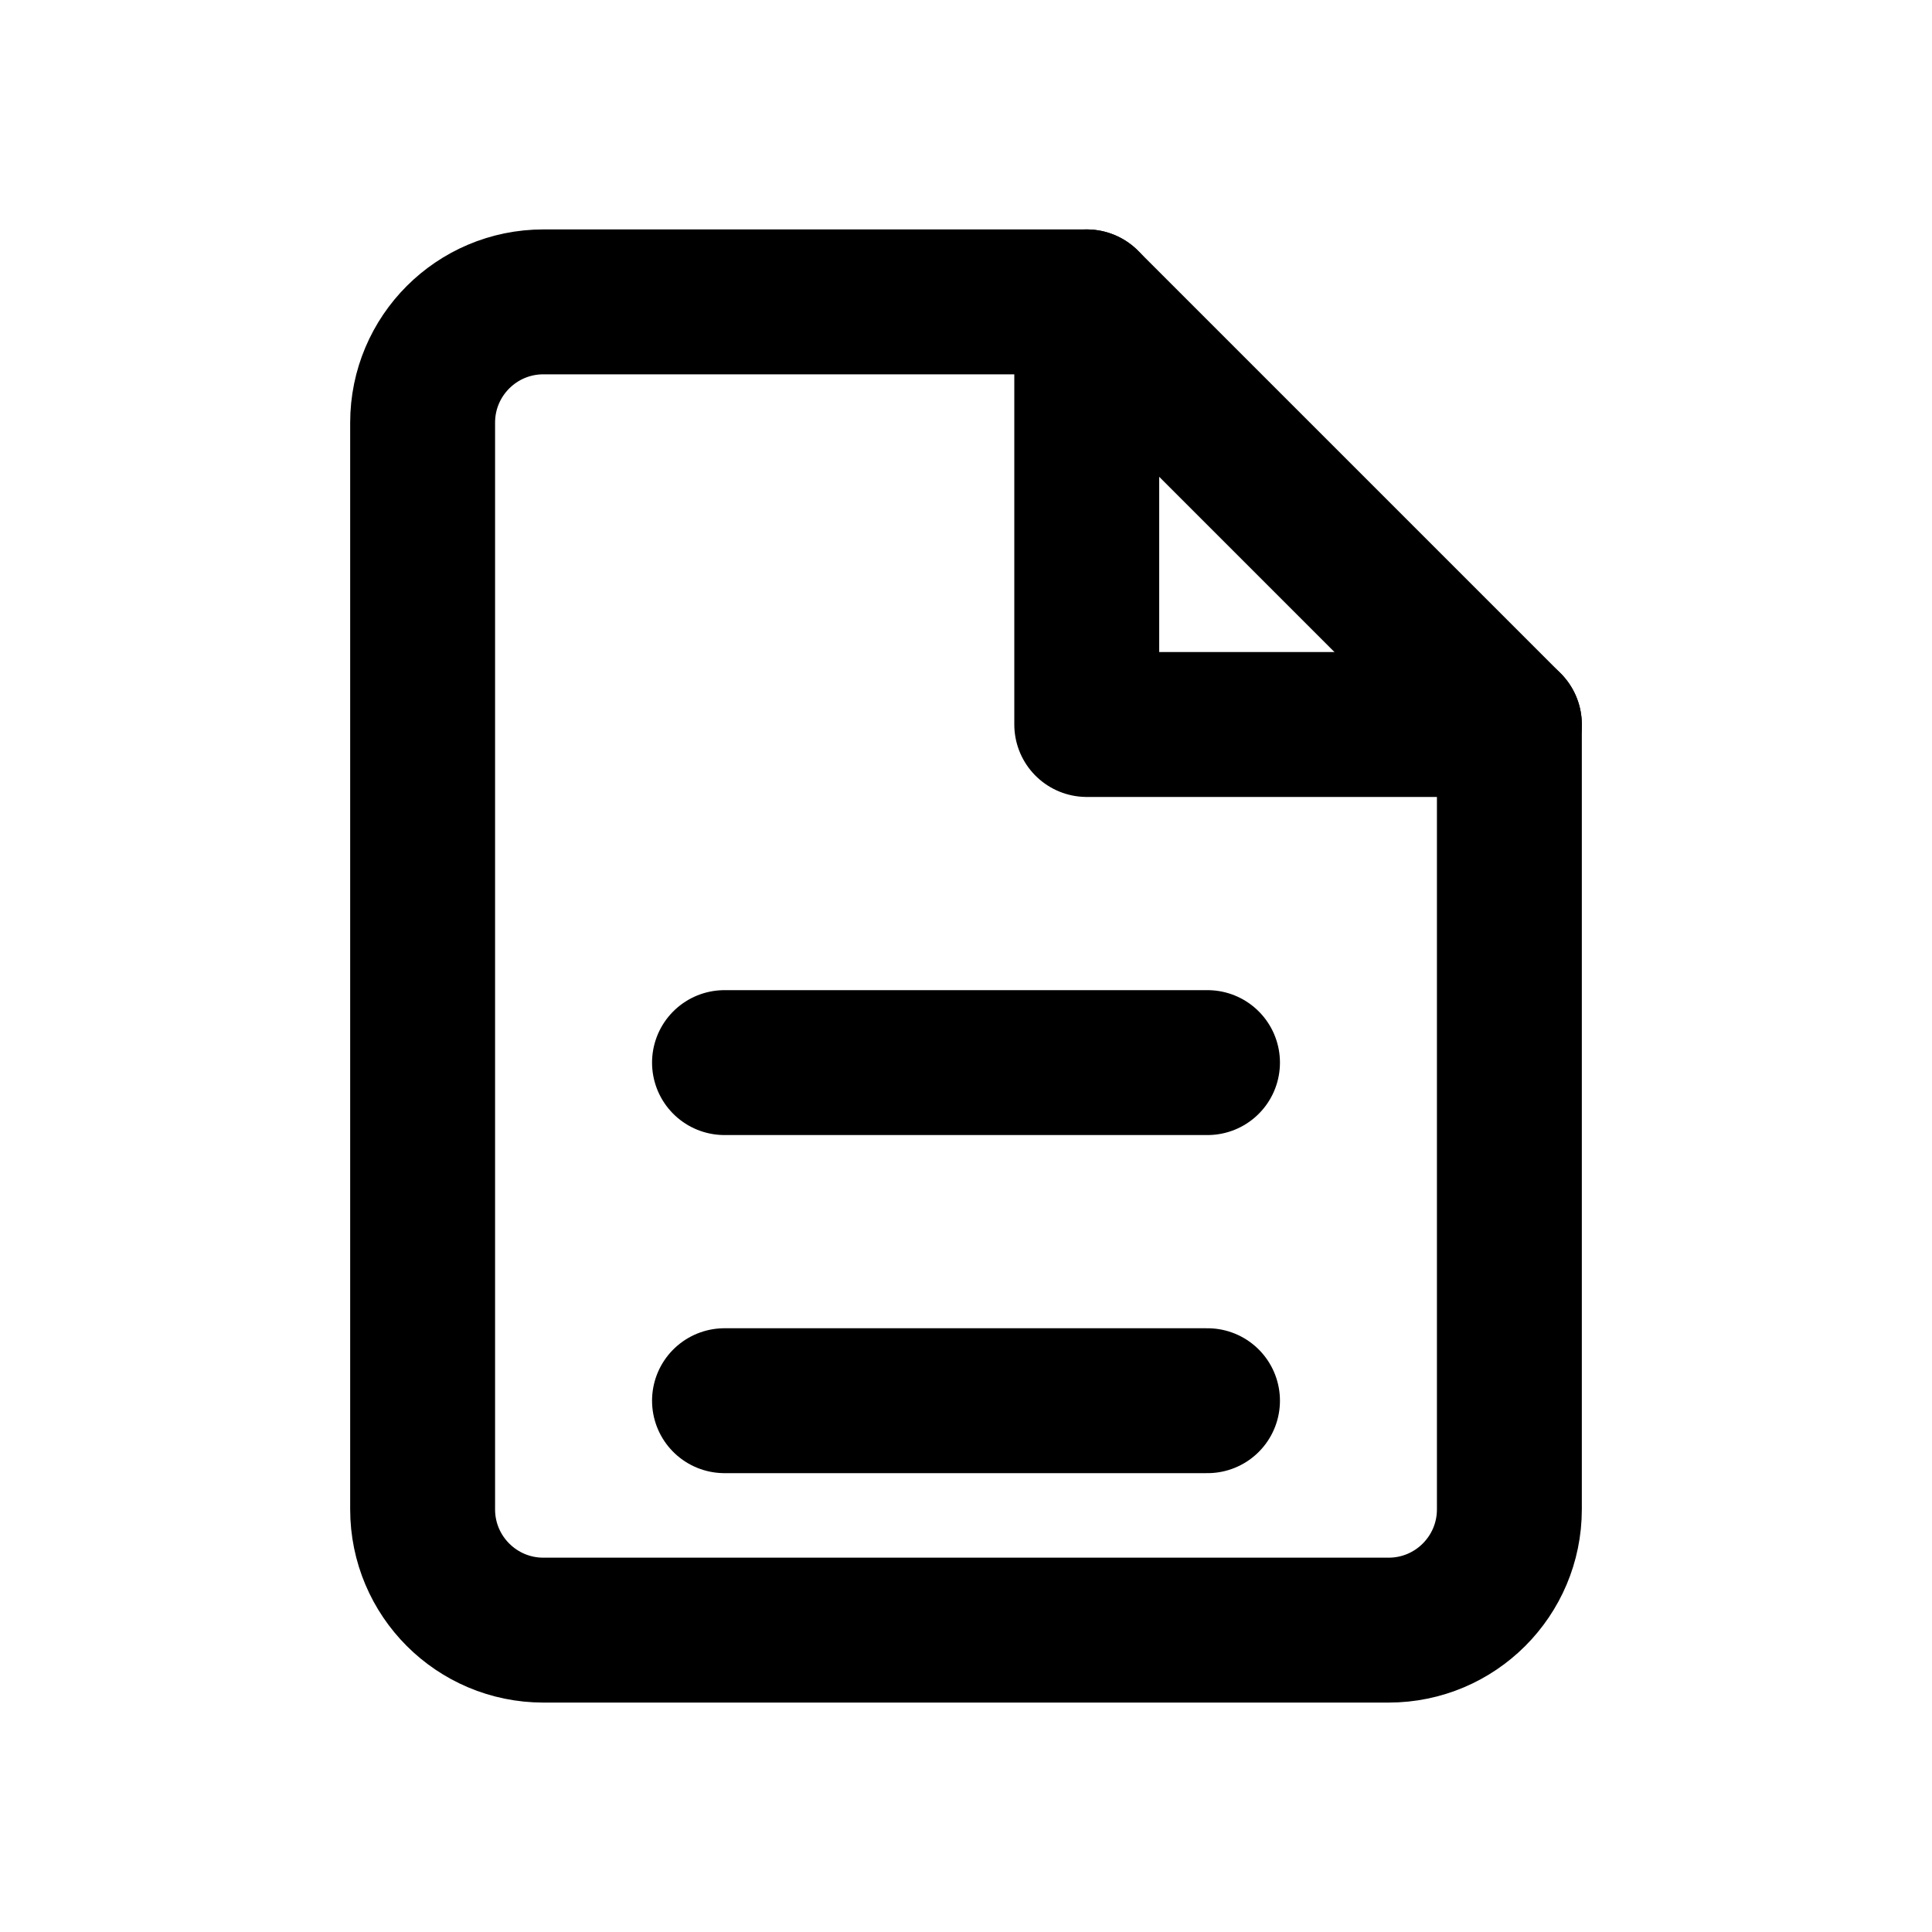
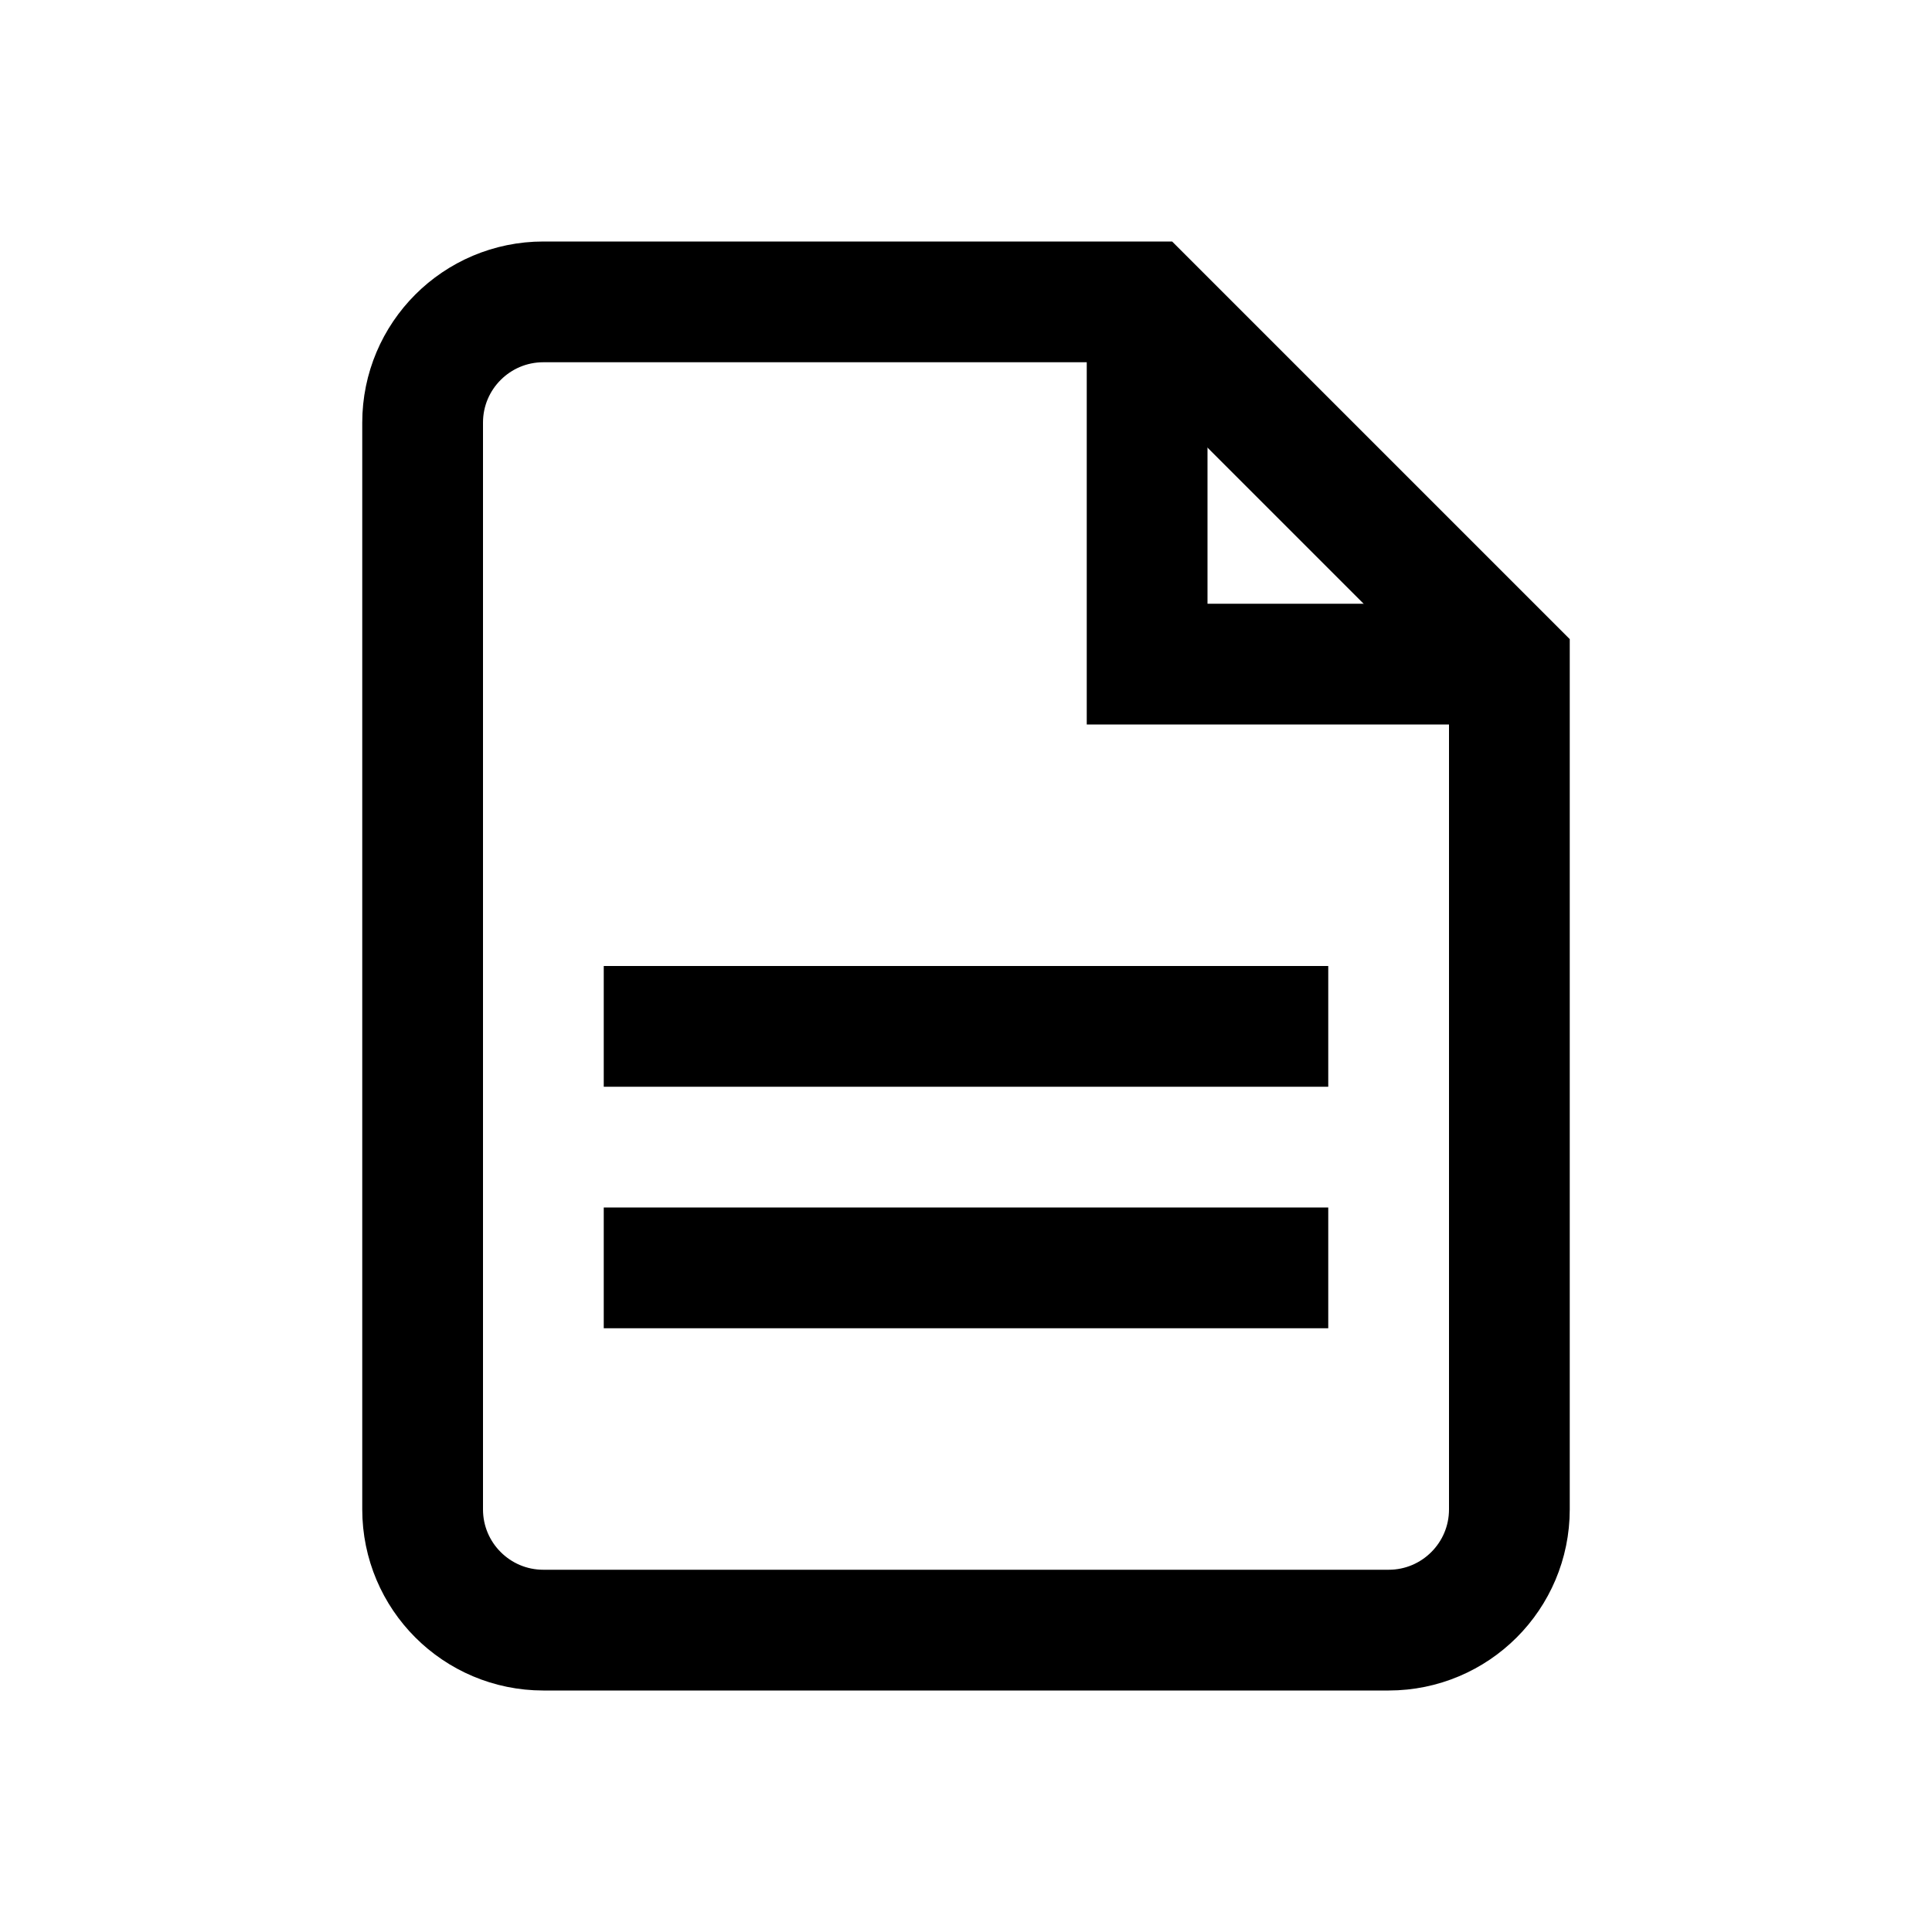
- <svg xmlns="http://www.w3.org/2000/svg" width="16" height="16" viewBox="0 0 16 16" fill="none" stroke="currentColor" stroke-width="1.2" stroke-linecap="round" stroke-linejoin="round">
-   <path d="M9 2.5H4.5a1 1 0 0 0-1 1v9a1 1 0 0 0 1 1h7a1 1 0 0 0 1-1V6z" />
-   <path d="M9 2.5V6h3.5" />
-   <path d="M6 8.8 H10" />
-   <path d="M6 11.6 H10" />
+ <svg xmlns="http://www.w3.org/2000/svg" width="16" height="16" viewBox="0 0 16 16" fill="none" stroke="currentColor" stroke-width="1" stroke-linecap="butt" stroke-linejoin="miter">
+   <path d="M9.5 2.5H4.5a1 1 0 0 0-1 1v9a1 1 0 0 0 1 1h7a1 1 0 0 0 1-1V5.5Z" />
+   <path d="M9.5 2.5V5.5H12.5" />
+   <path d="M5 8.5H11" />
+   <path d="M5 10.5H11" />
</svg>
